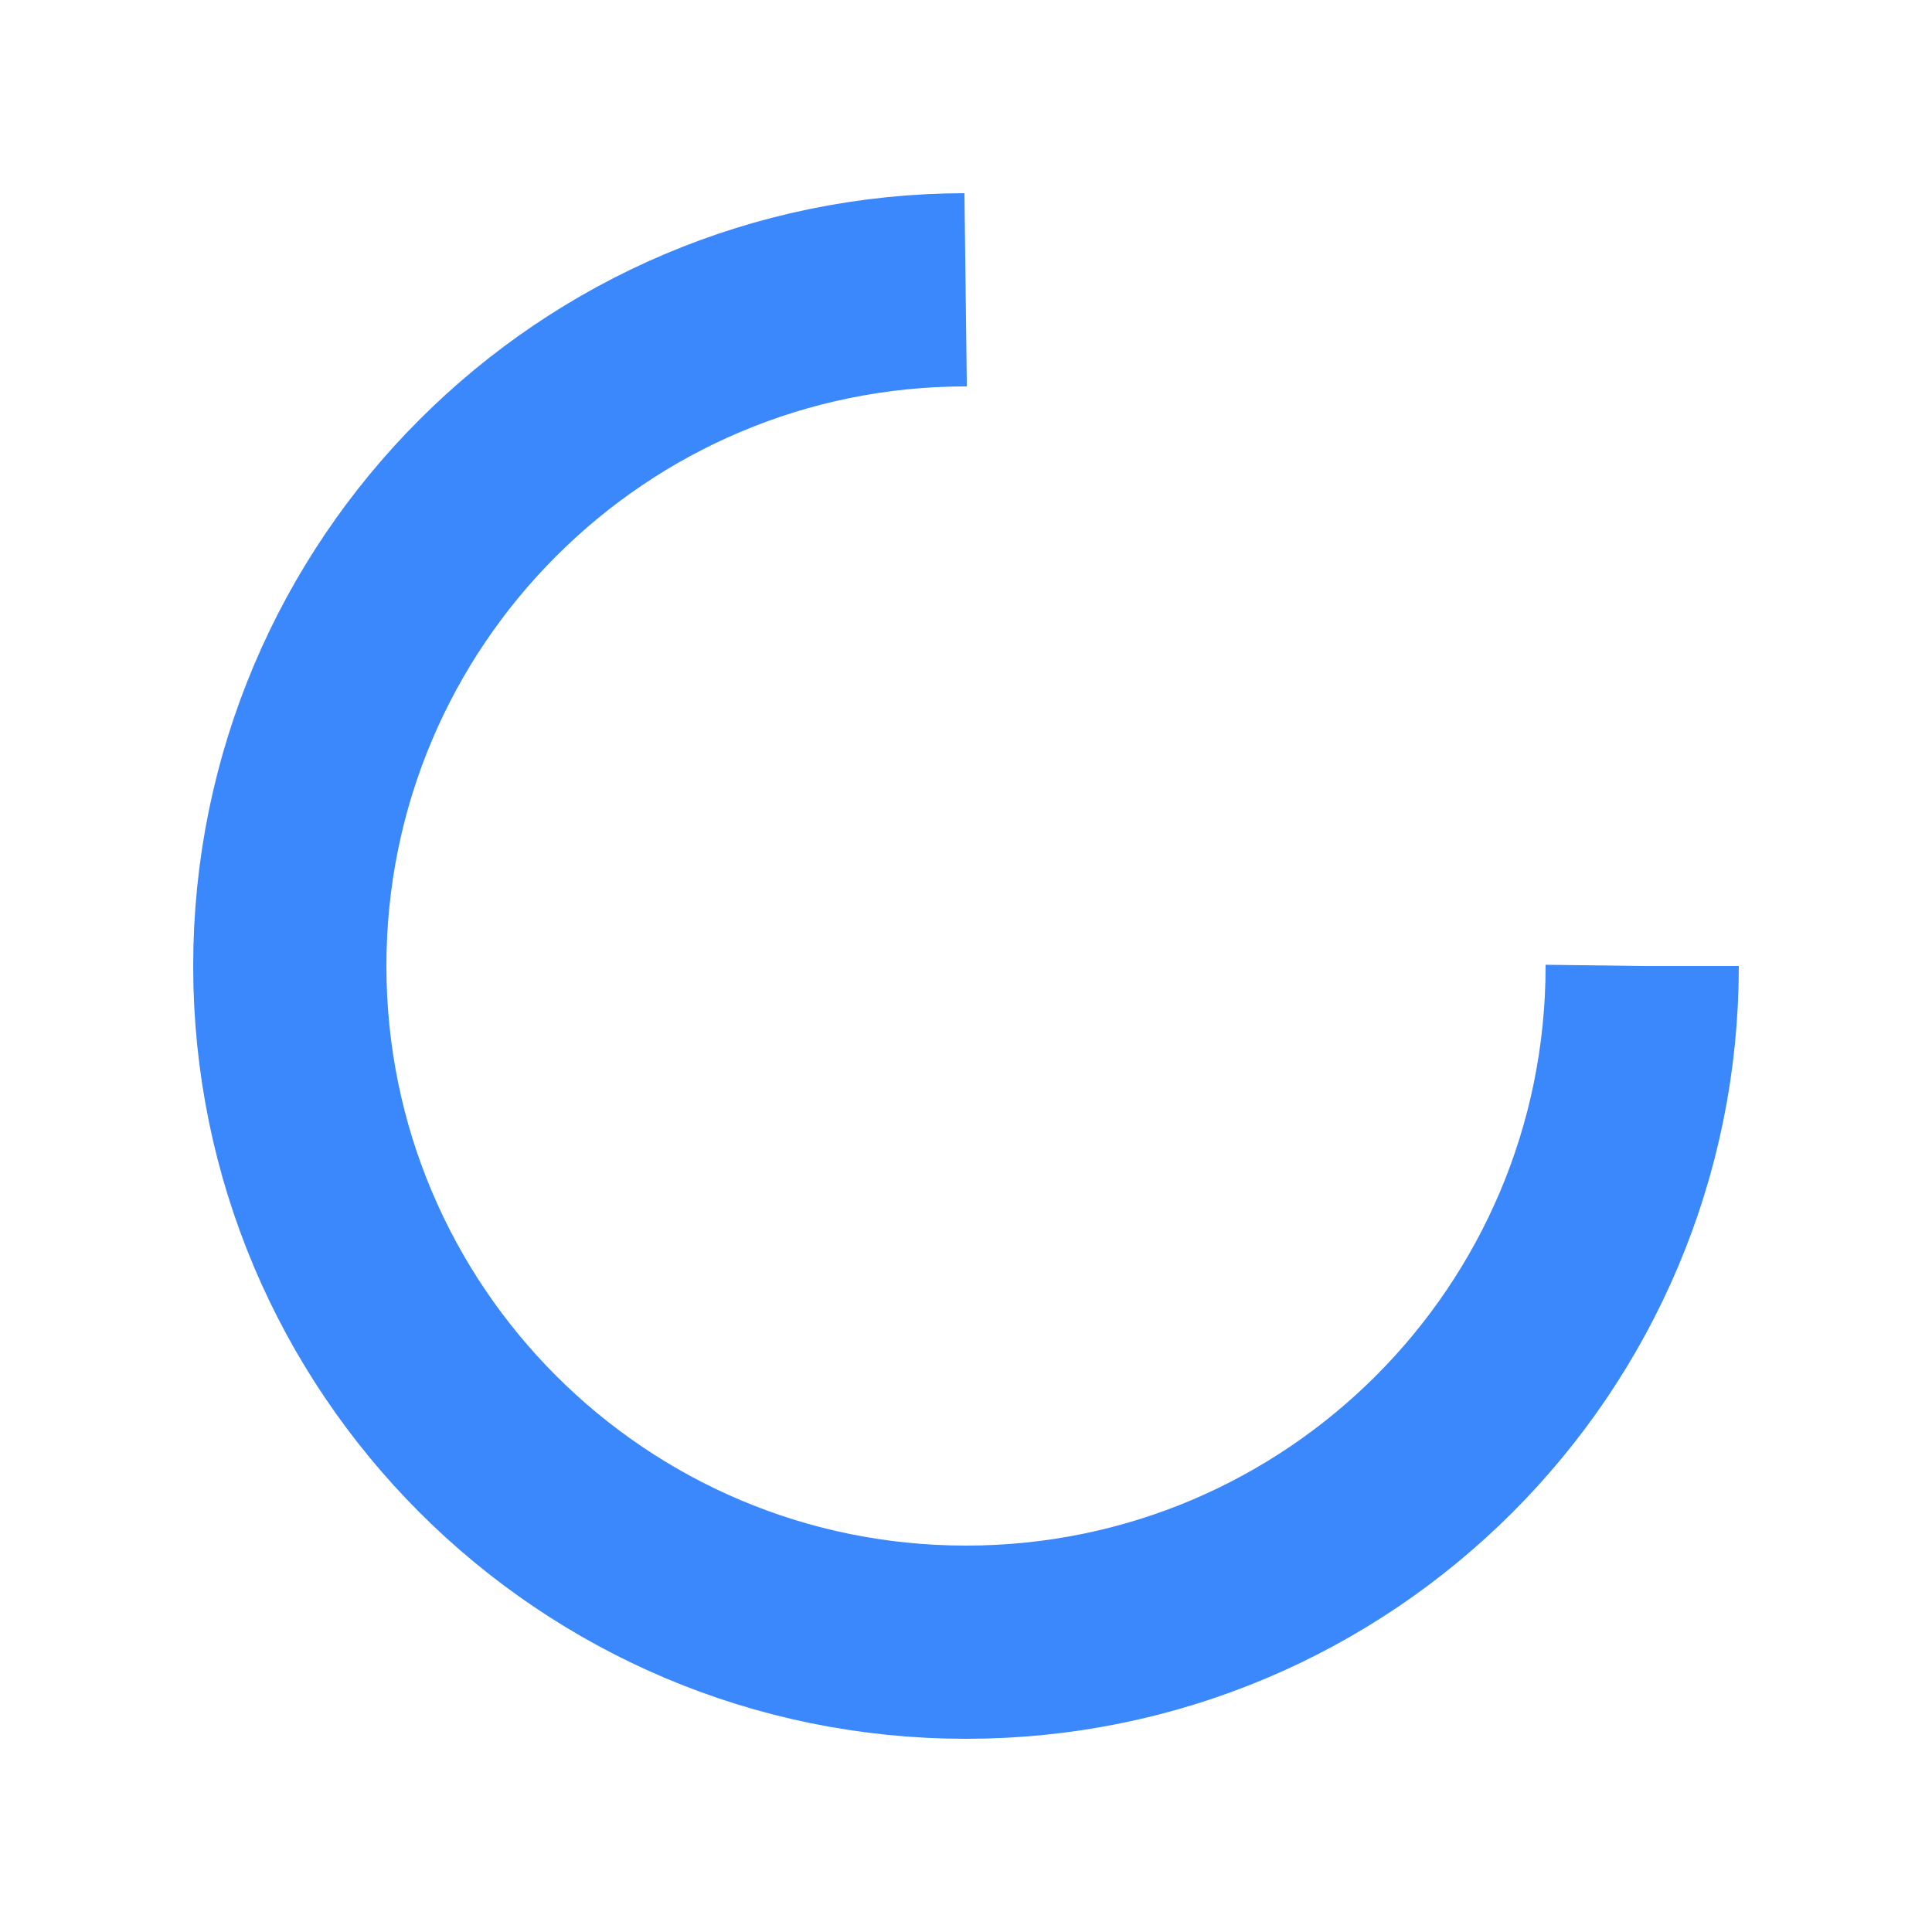
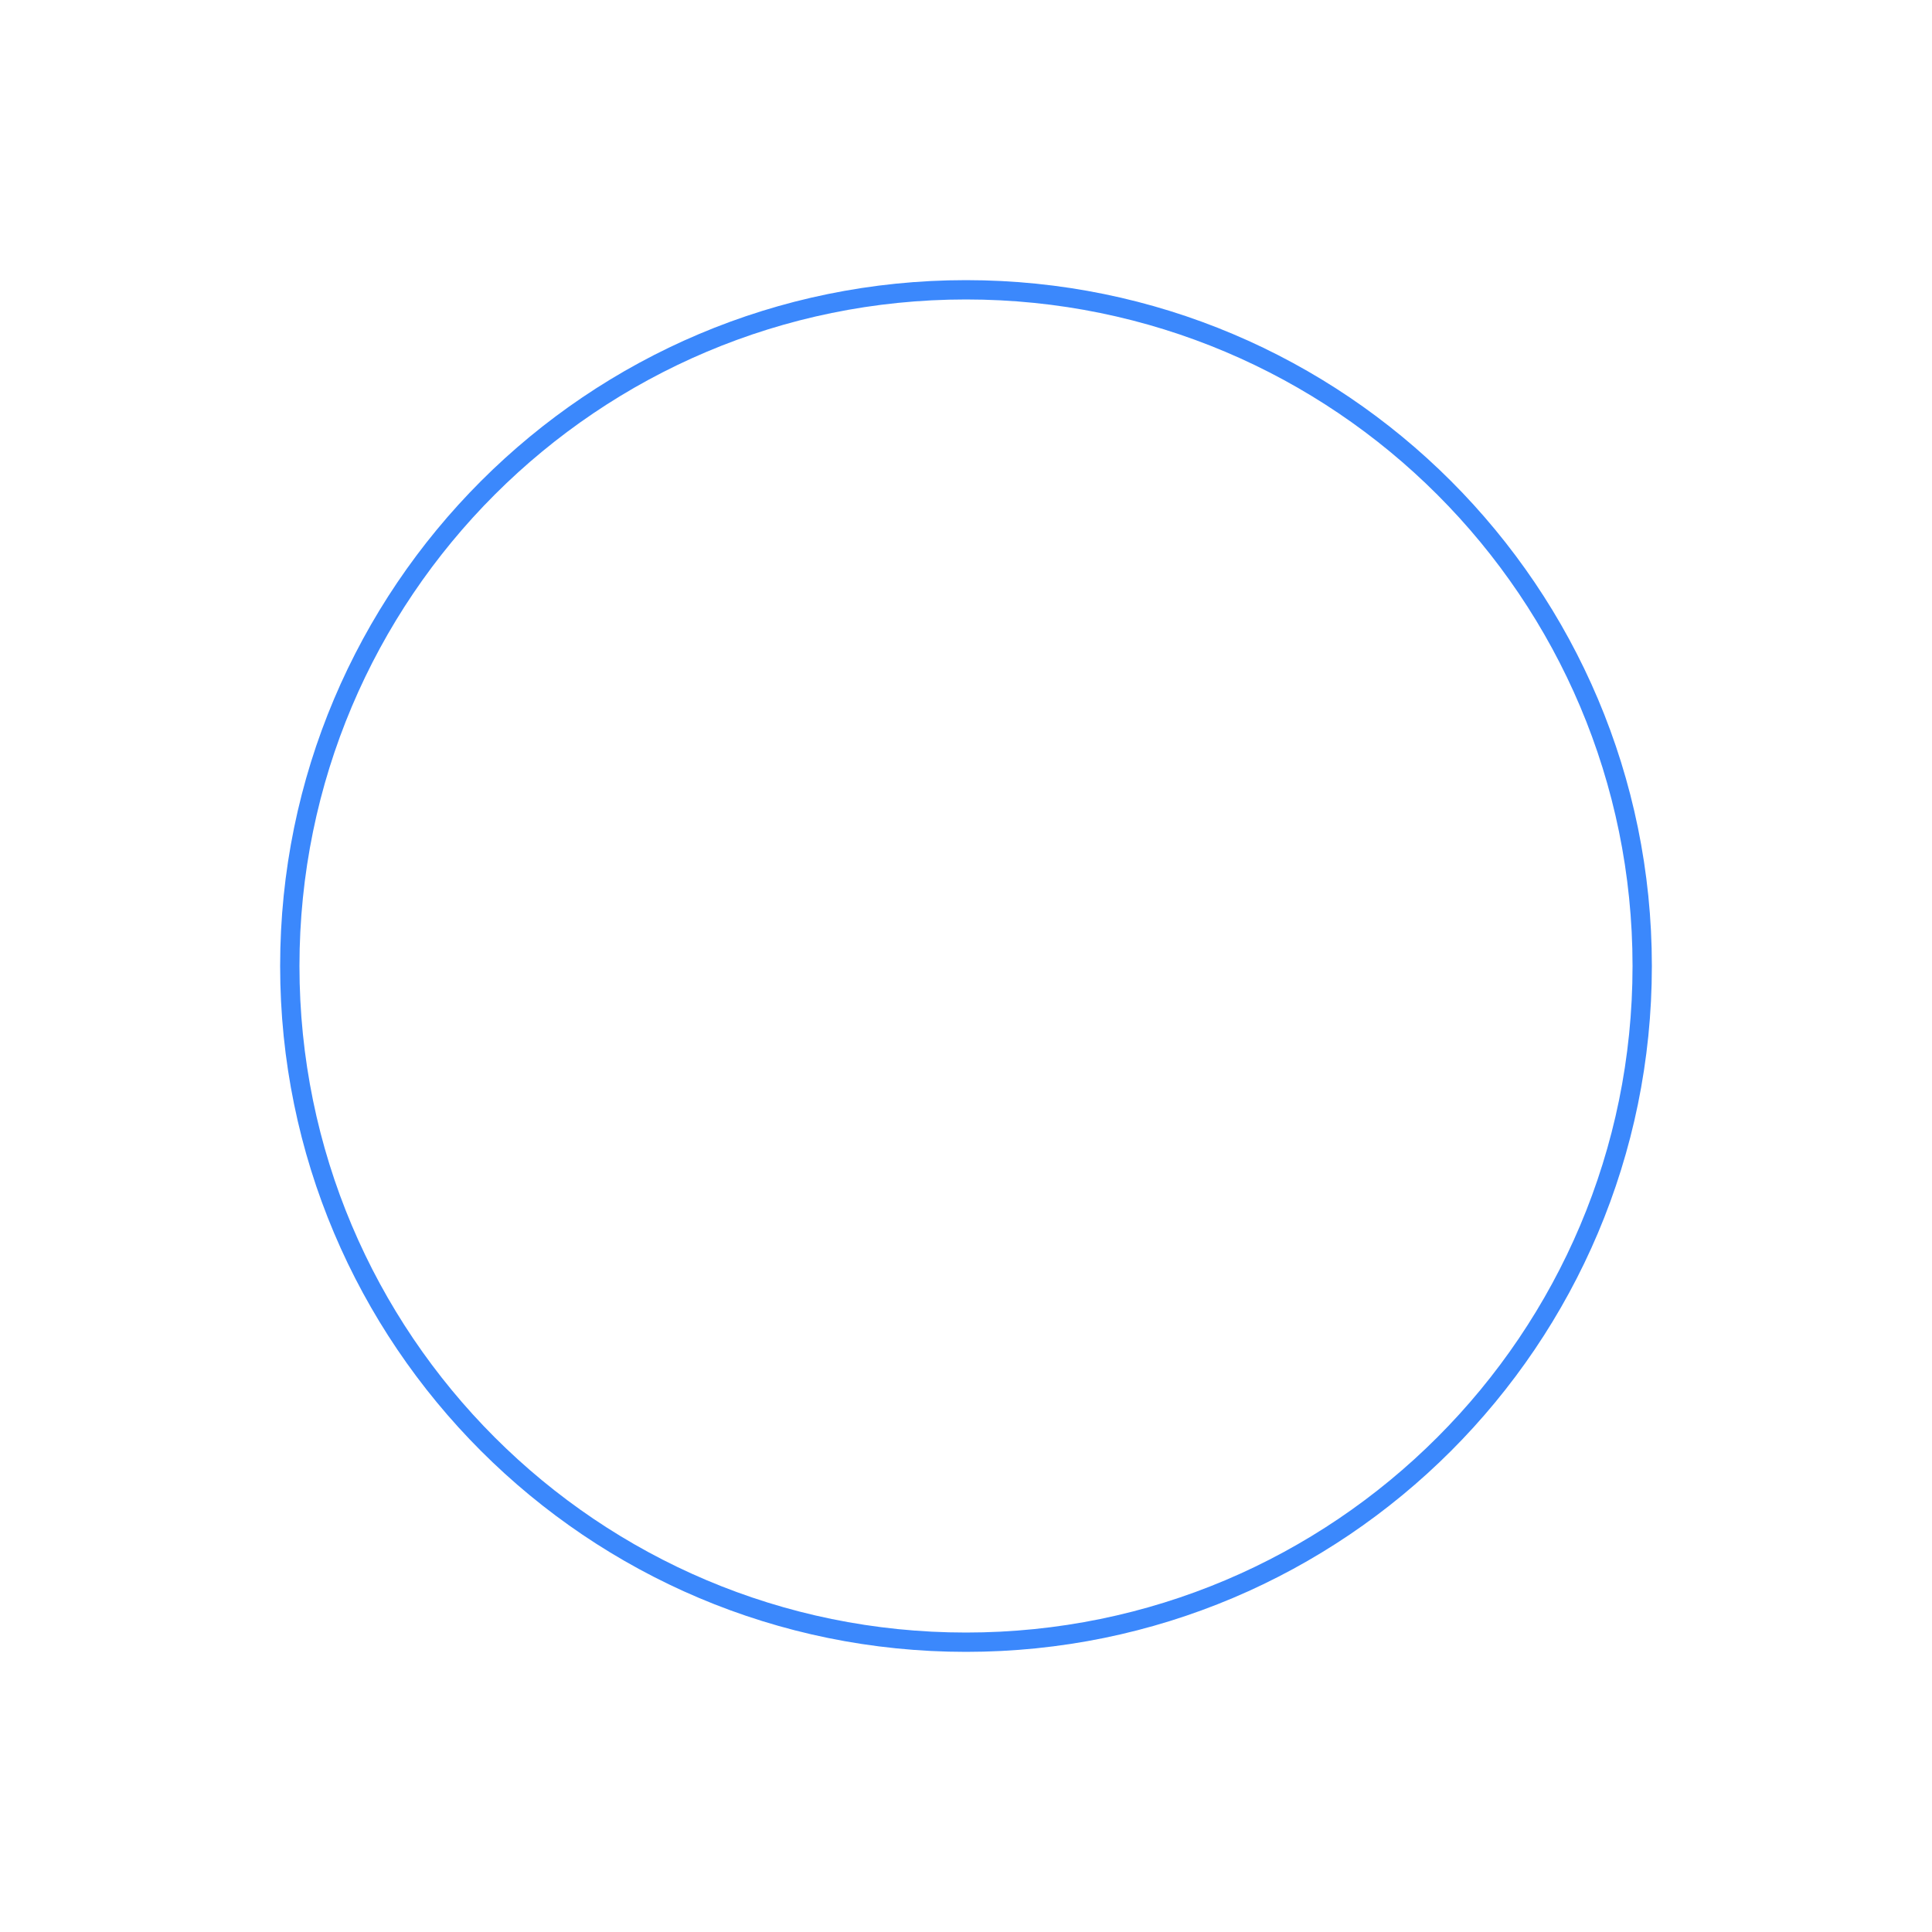
<svg xmlns="http://www.w3.org/2000/svg" style="margin: auto; background: none; display: block; shape-rendering: auto; animation-play-state: running; animation-delay: 0s;" width="52px" height="52px" viewBox="0 0 100 100" preserveAspectRatio="xMidYMid">
-   <circle cx="50" cy="50" fill="none" stroke="#3b88fc" stroke-width="10" r="35" stroke-dasharray="164.934 56.978" style="animation-play-state: running; animation-delay: 0s;">
+   <circle cx="50" cy="50" fill="none" stroke="#3b88fc" strokeWidth="10" r="35" strokeDasharray="164.934 56.978" style="animation-play-state: running; animation-delay: 0s;">
    <animateTransform attributeName="transform" type="rotate" repeatCount="indefinite" dur="1s" values="0 50 50;360 50 50" keyTimes="0;1" style="animation-play-state: running; animation-delay: 0s;" />
  </circle>
</svg>
